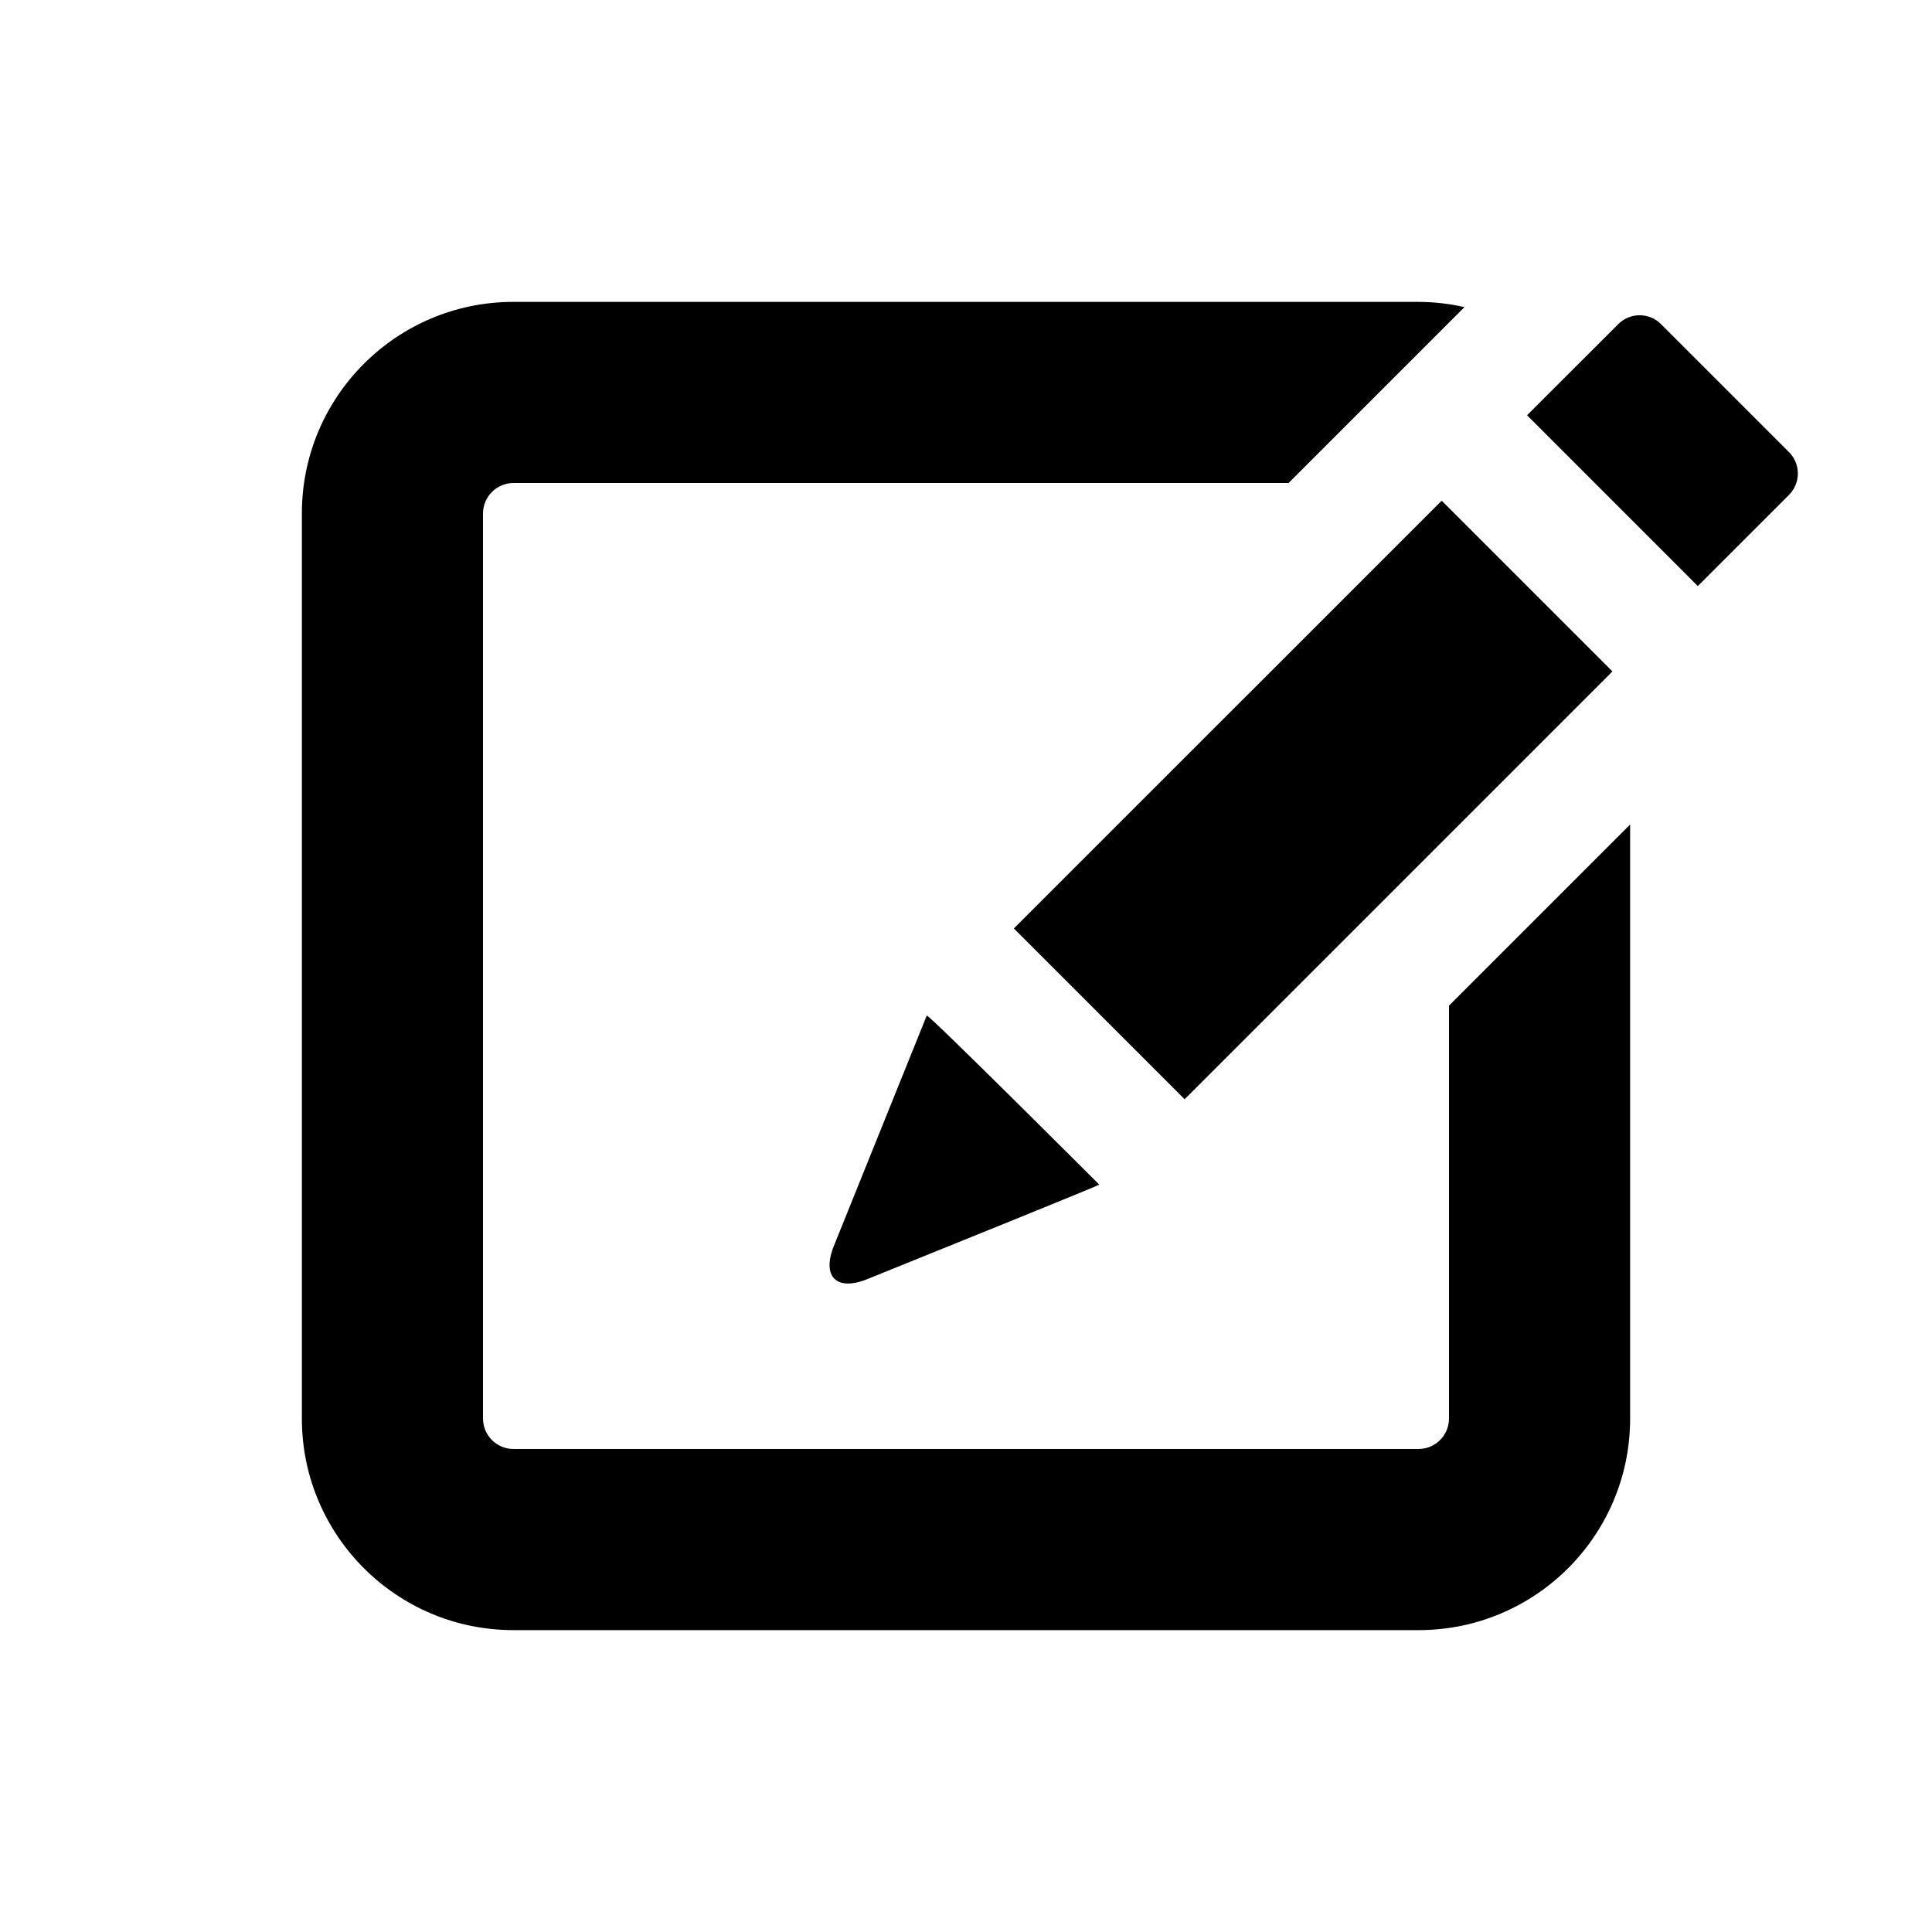
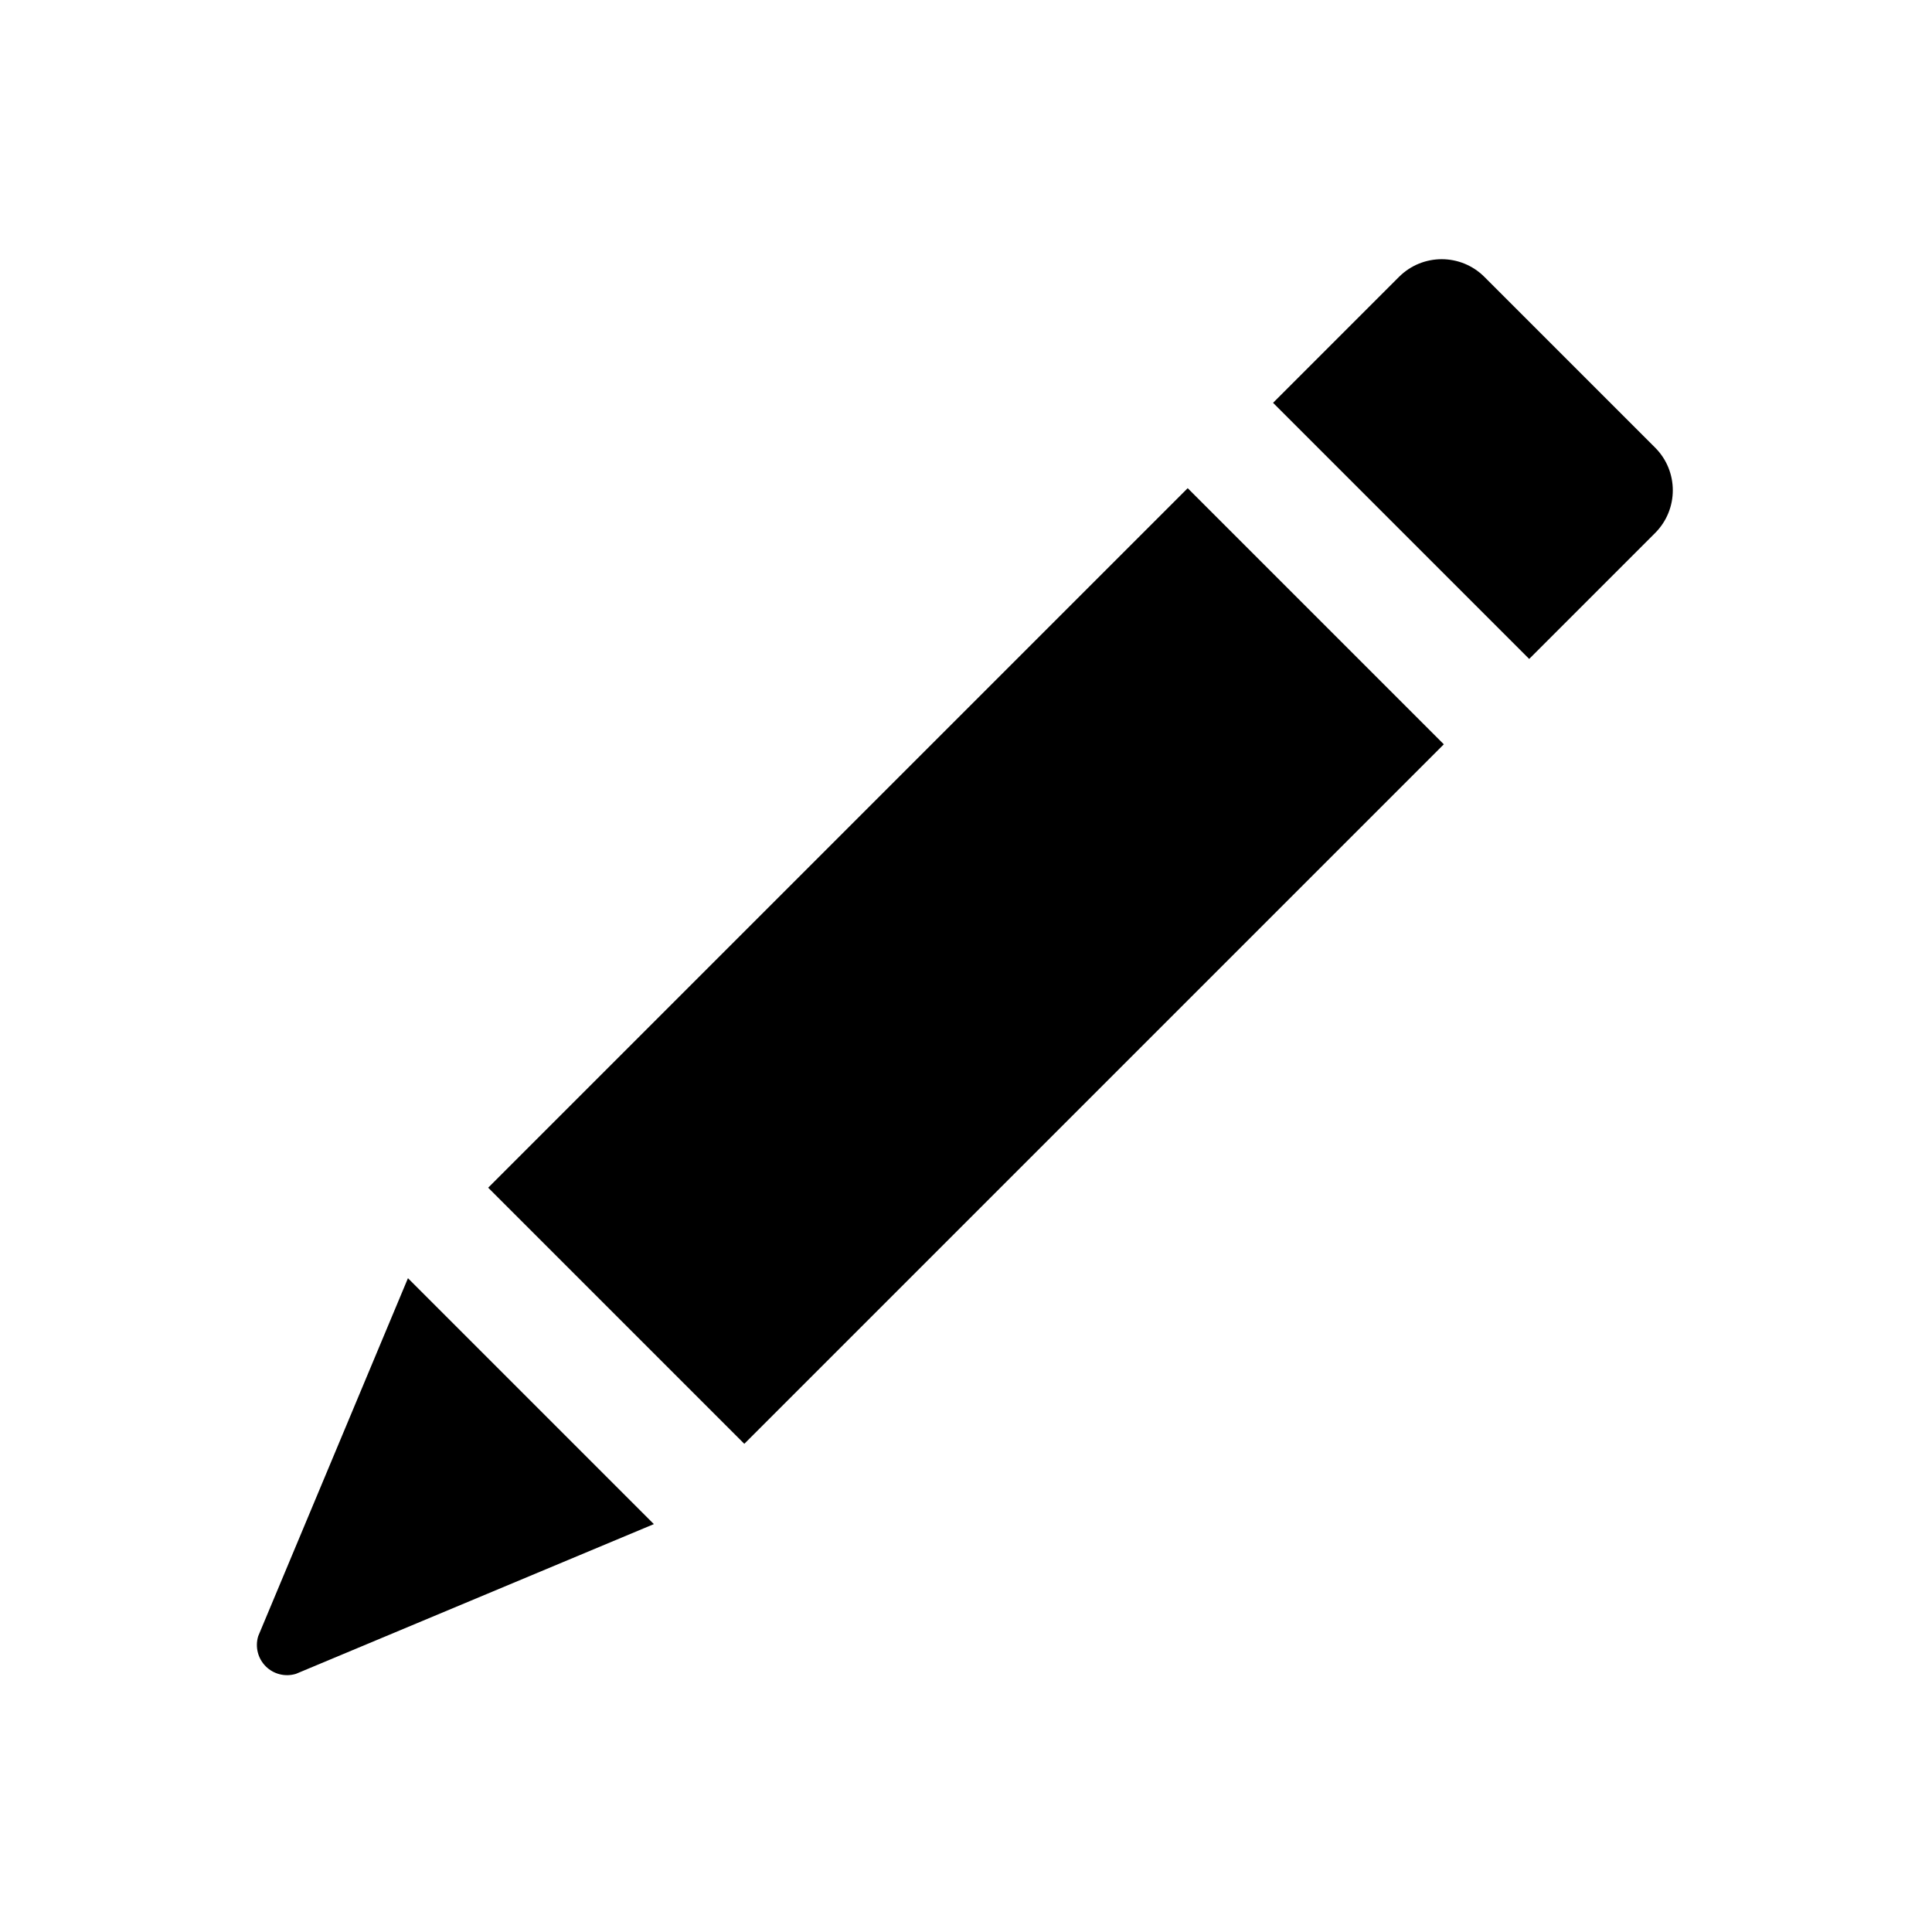
<svg xmlns="http://www.w3.org/2000/svg" id="glyphicons-basic" viewBox="0 0 32 32">
-   <path id="square-edit" d="M24,16.657l3-3V23.5A3.504,3.504,0,0,1,23.5,27H8.5A3.504,3.504,0,0,1,5,23.5V8.5A3.504,3.504,0,0,1,8.5,5h15a3.485,3.485,0,0,1,.756.087L21.343,8H8.5a.506.506,0,0,0-.5.5v15a.506.506,0,0,0,.5.5h15a.506.506,0,0,0,.5-.5ZM13.813,20.633c-.207.512.041.76.553.553,1.381-.558,3.821-1.545,3.841-1.565,0,0-2.829-2.828-2.857-2.8Zm12.894-9.512L23.879,8.293l-7.086,7.085L19.621,18.207Zm2.925-3.632-2.121-2.121a.5.5,0,0,0-.707,0L25.293,6.878,28.121,9.707l1.51-1.51A.501.501,0,0,0,29.632,7.489Z" />
+   <path id="pencil" d="M27.414,8.828l-2.086,2.086L21.086,6.672l2.086-2.086a1.0 1,0,0,1,1.414,0l2.828,2.828A1.0 1,0,0,1,27.414,8.828ZM8.086,19.672l4.242,4.242L23.914,12.328,19.672,8.086ZM4.277,27.099a.5.5,0,0,0,.625.625l5.928-2.48L6.757,21.171Z" />
</svg>
